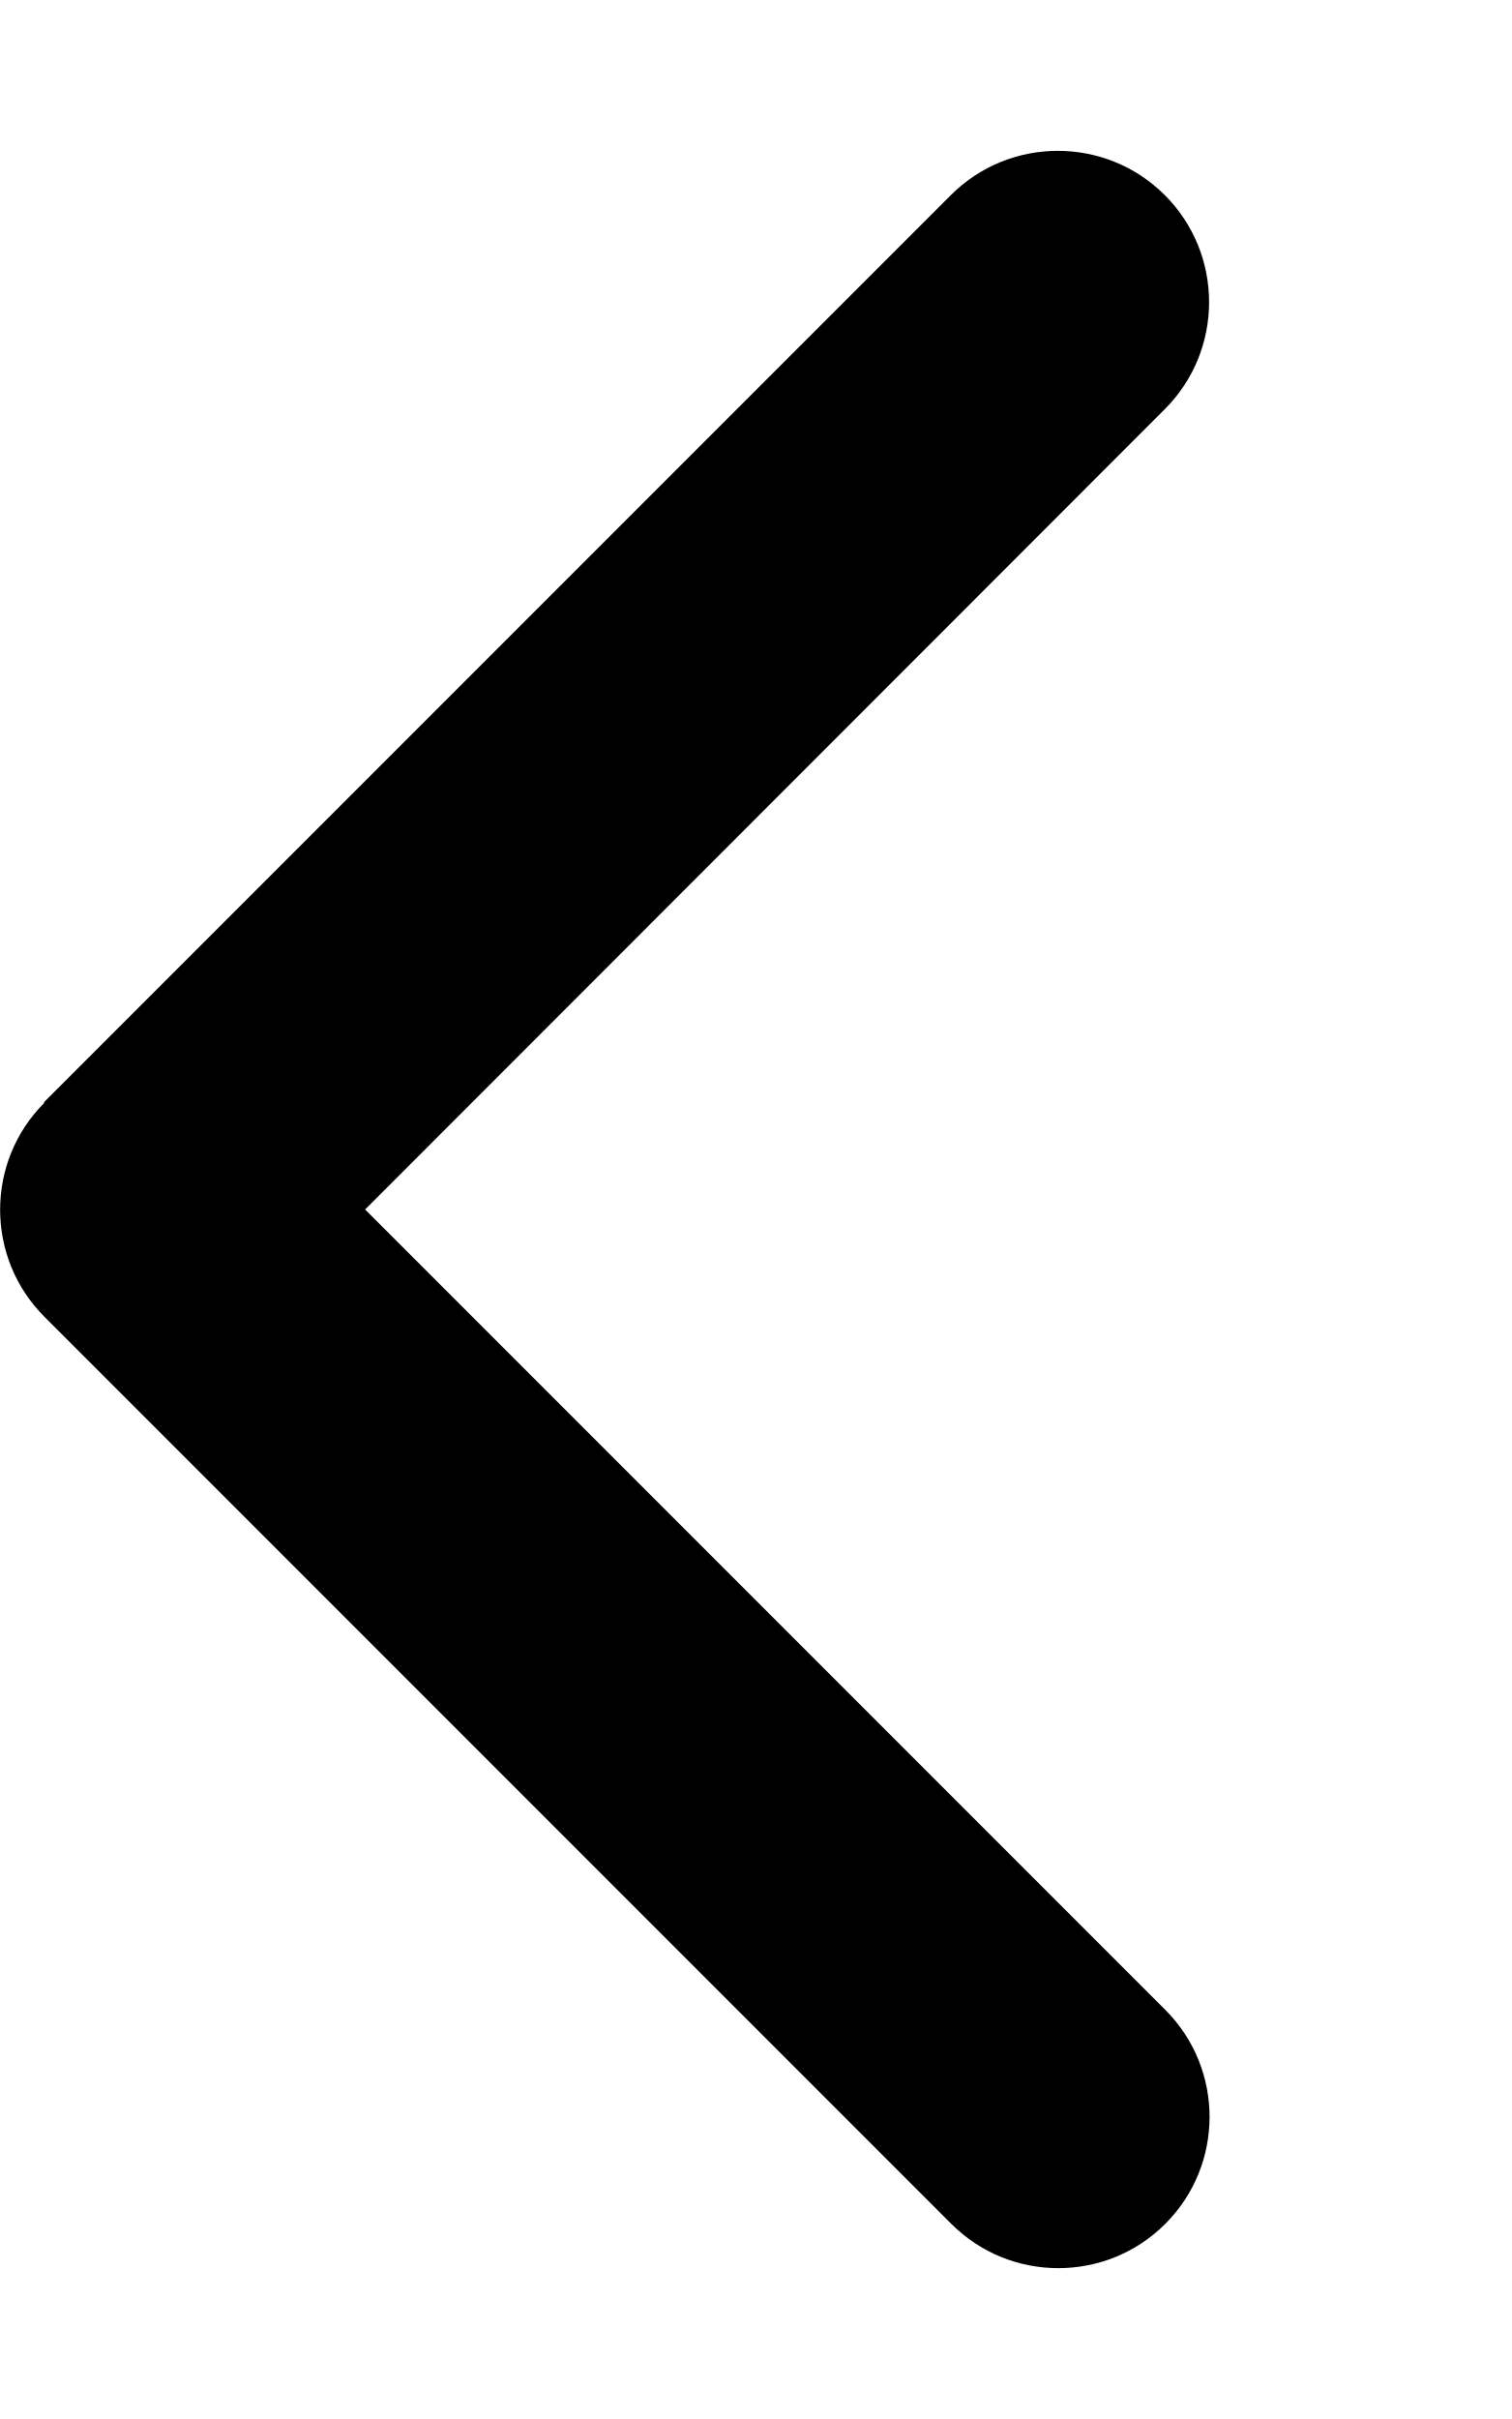
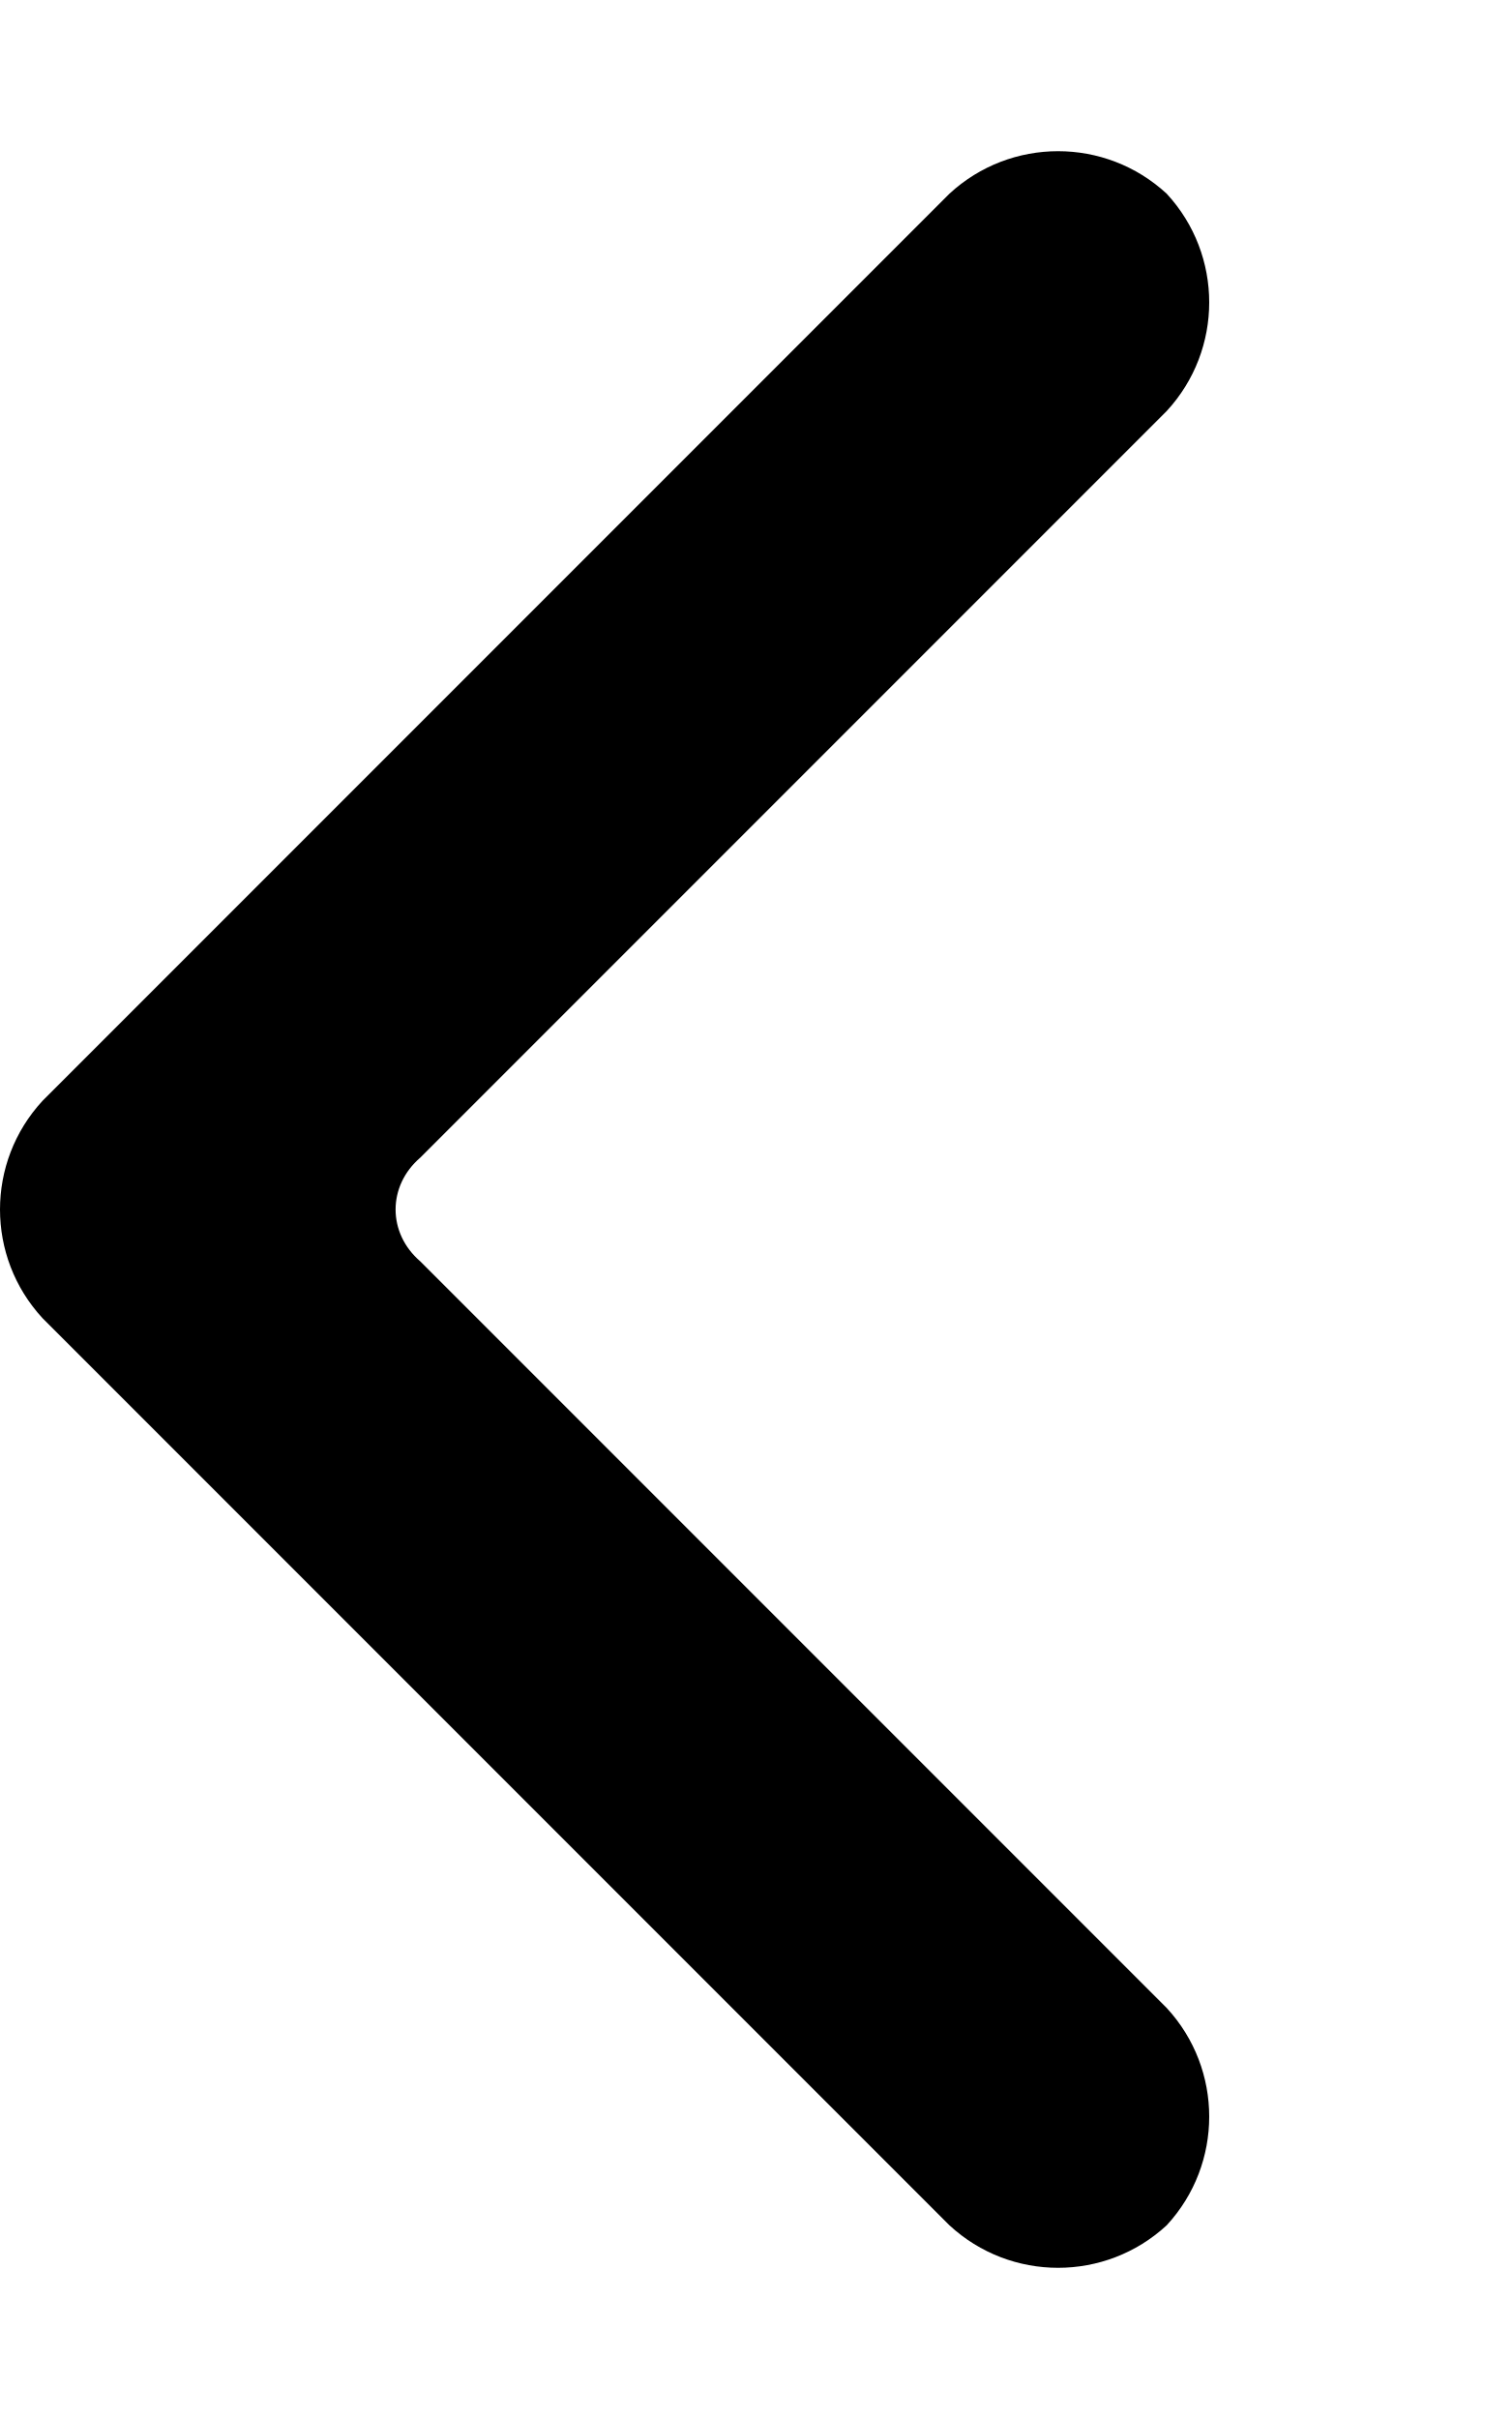
<svg xmlns="http://www.w3.org/2000/svg" viewBox="0 0 320 512">
-   <path d="M9.4 233.4c-12.5 12.5-12.5 32.8 0 45.3l192 192c12.5 12.5 32.8 12.5 45.3 0s12.5-32.8 0-45.3L77.3 256 246.6 86.6c12.5-12.5 12.5-32.8 0-45.3s-32.8-12.5-45.3 0l-192 192z" />
+   <path d="M247 87c12-13 12-33 0-46c-13-12-33-12-46 0L9 233c-12 13-12 33 0 46L201 471c13 12 33 12 46 0c12-13 12-33 0-46L89 267c-7-6-7-16 0-22z" />
</svg>
